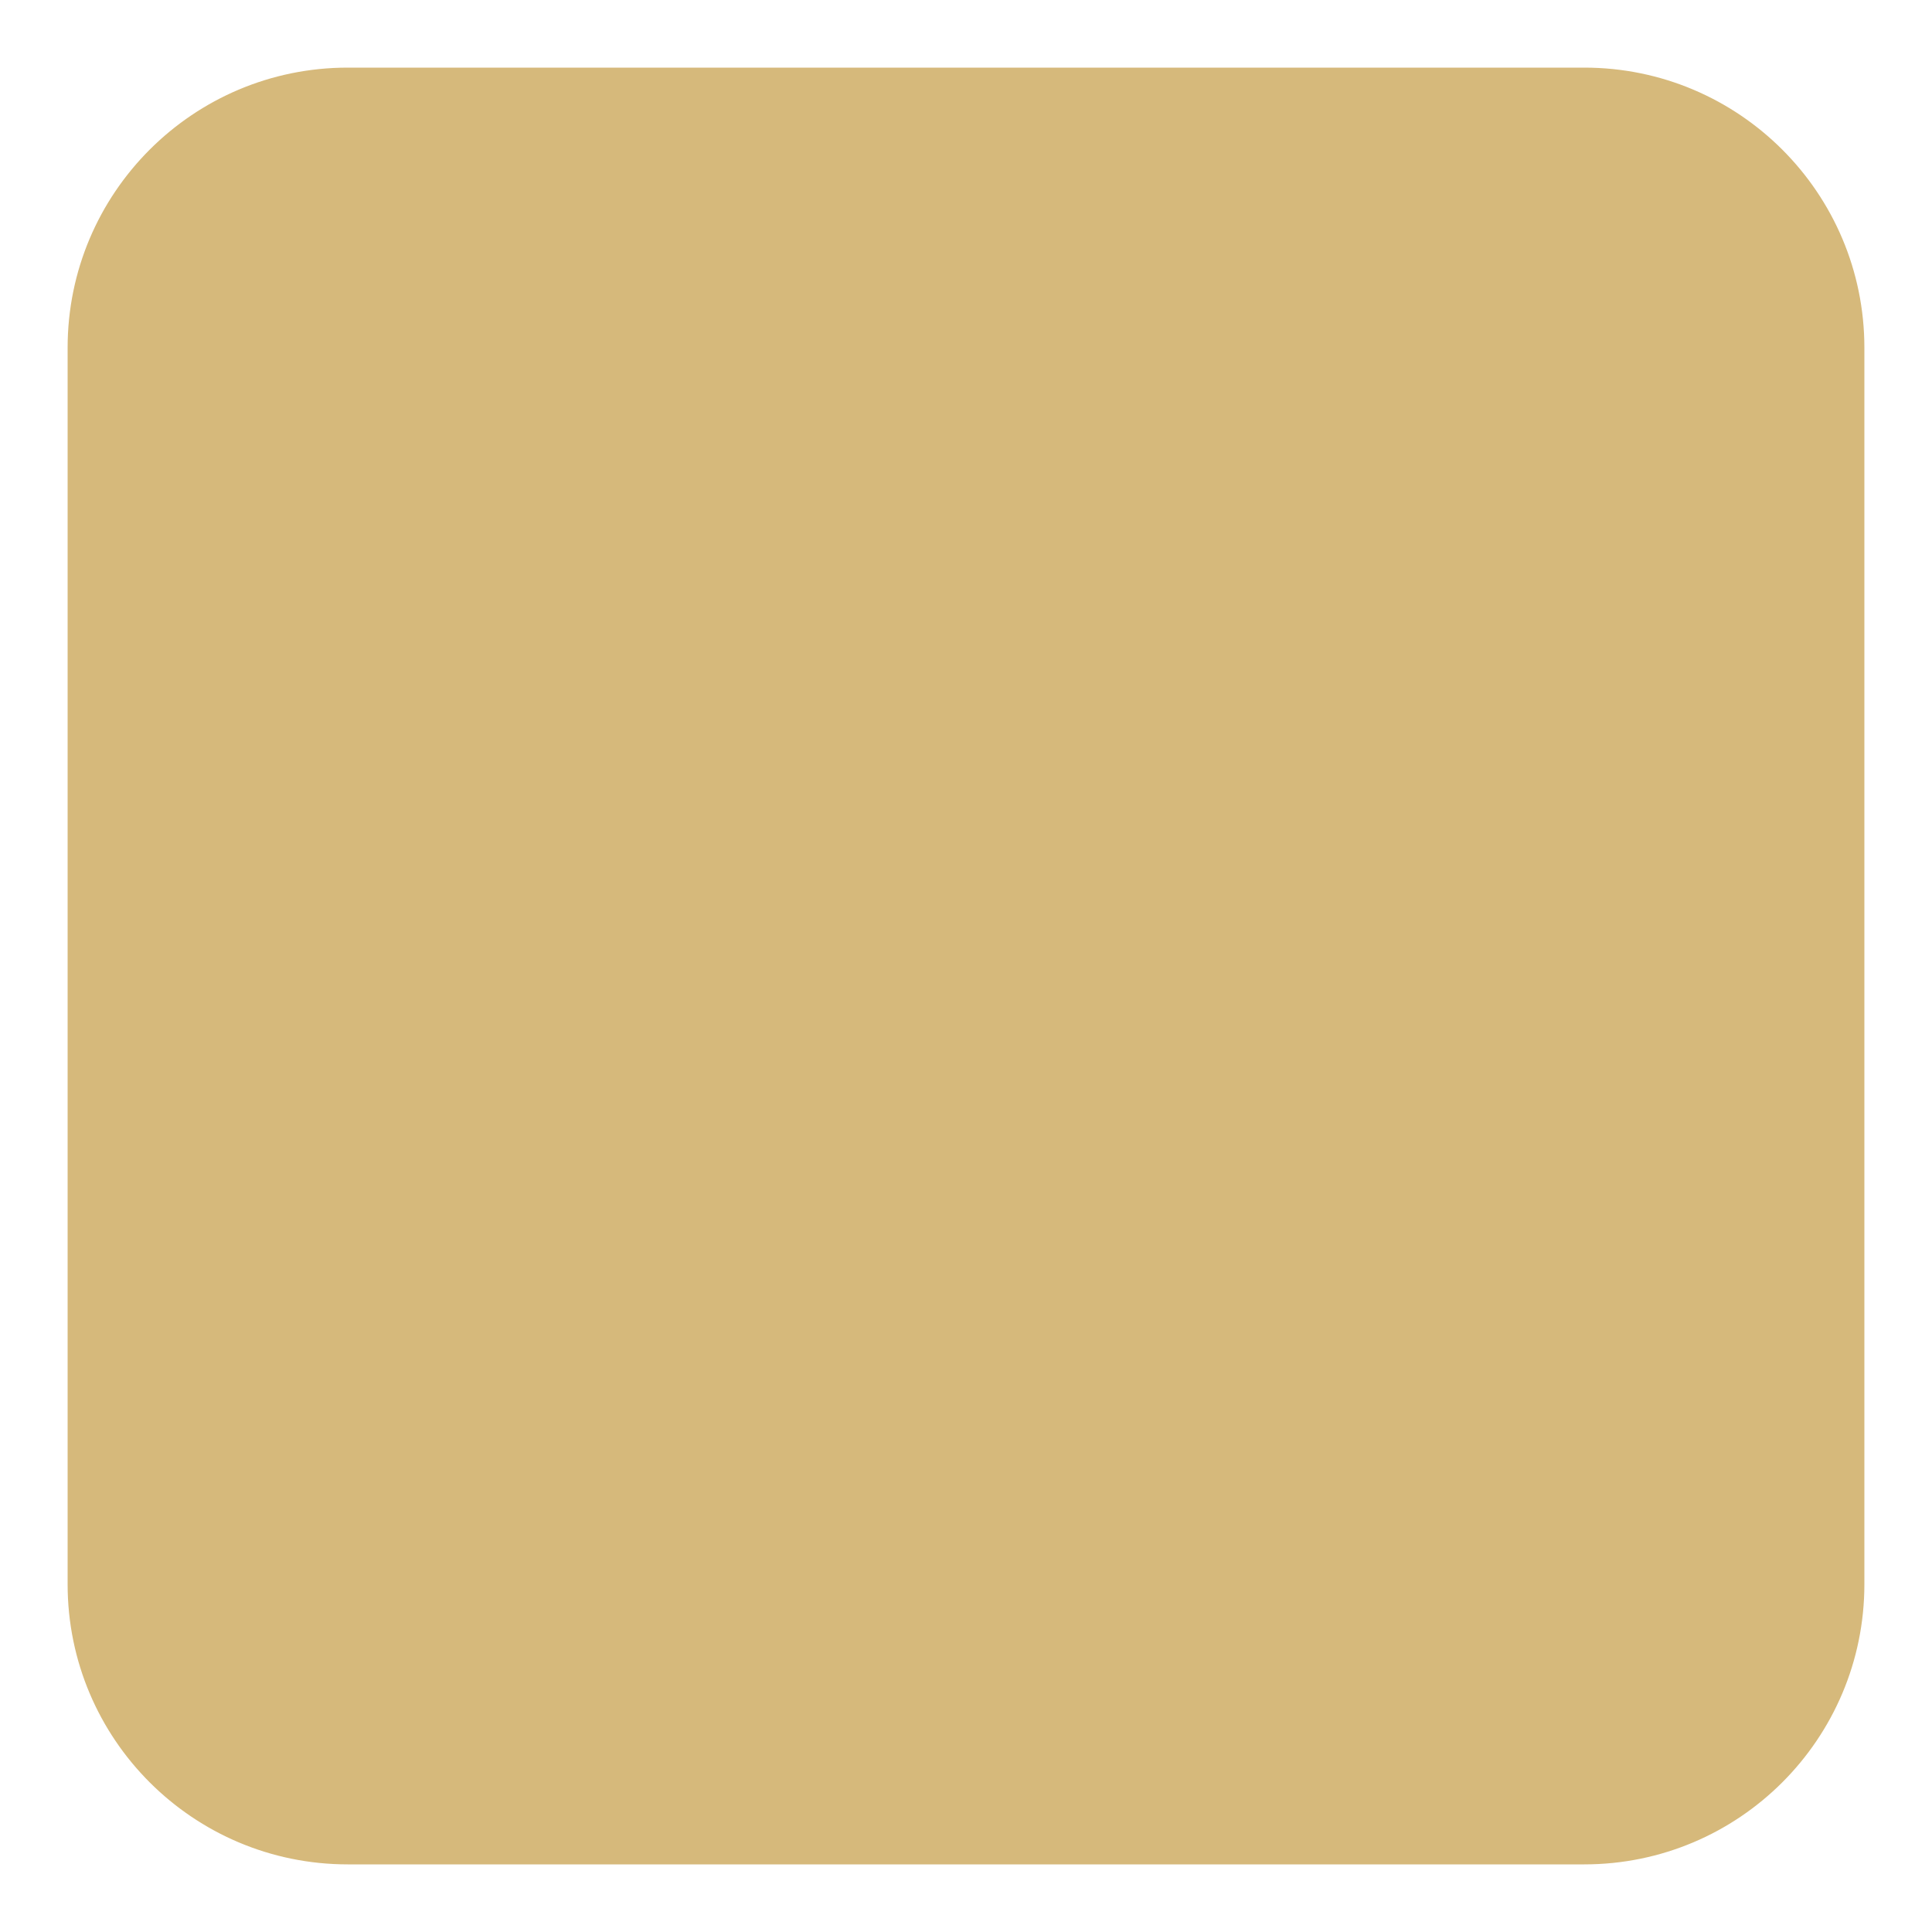
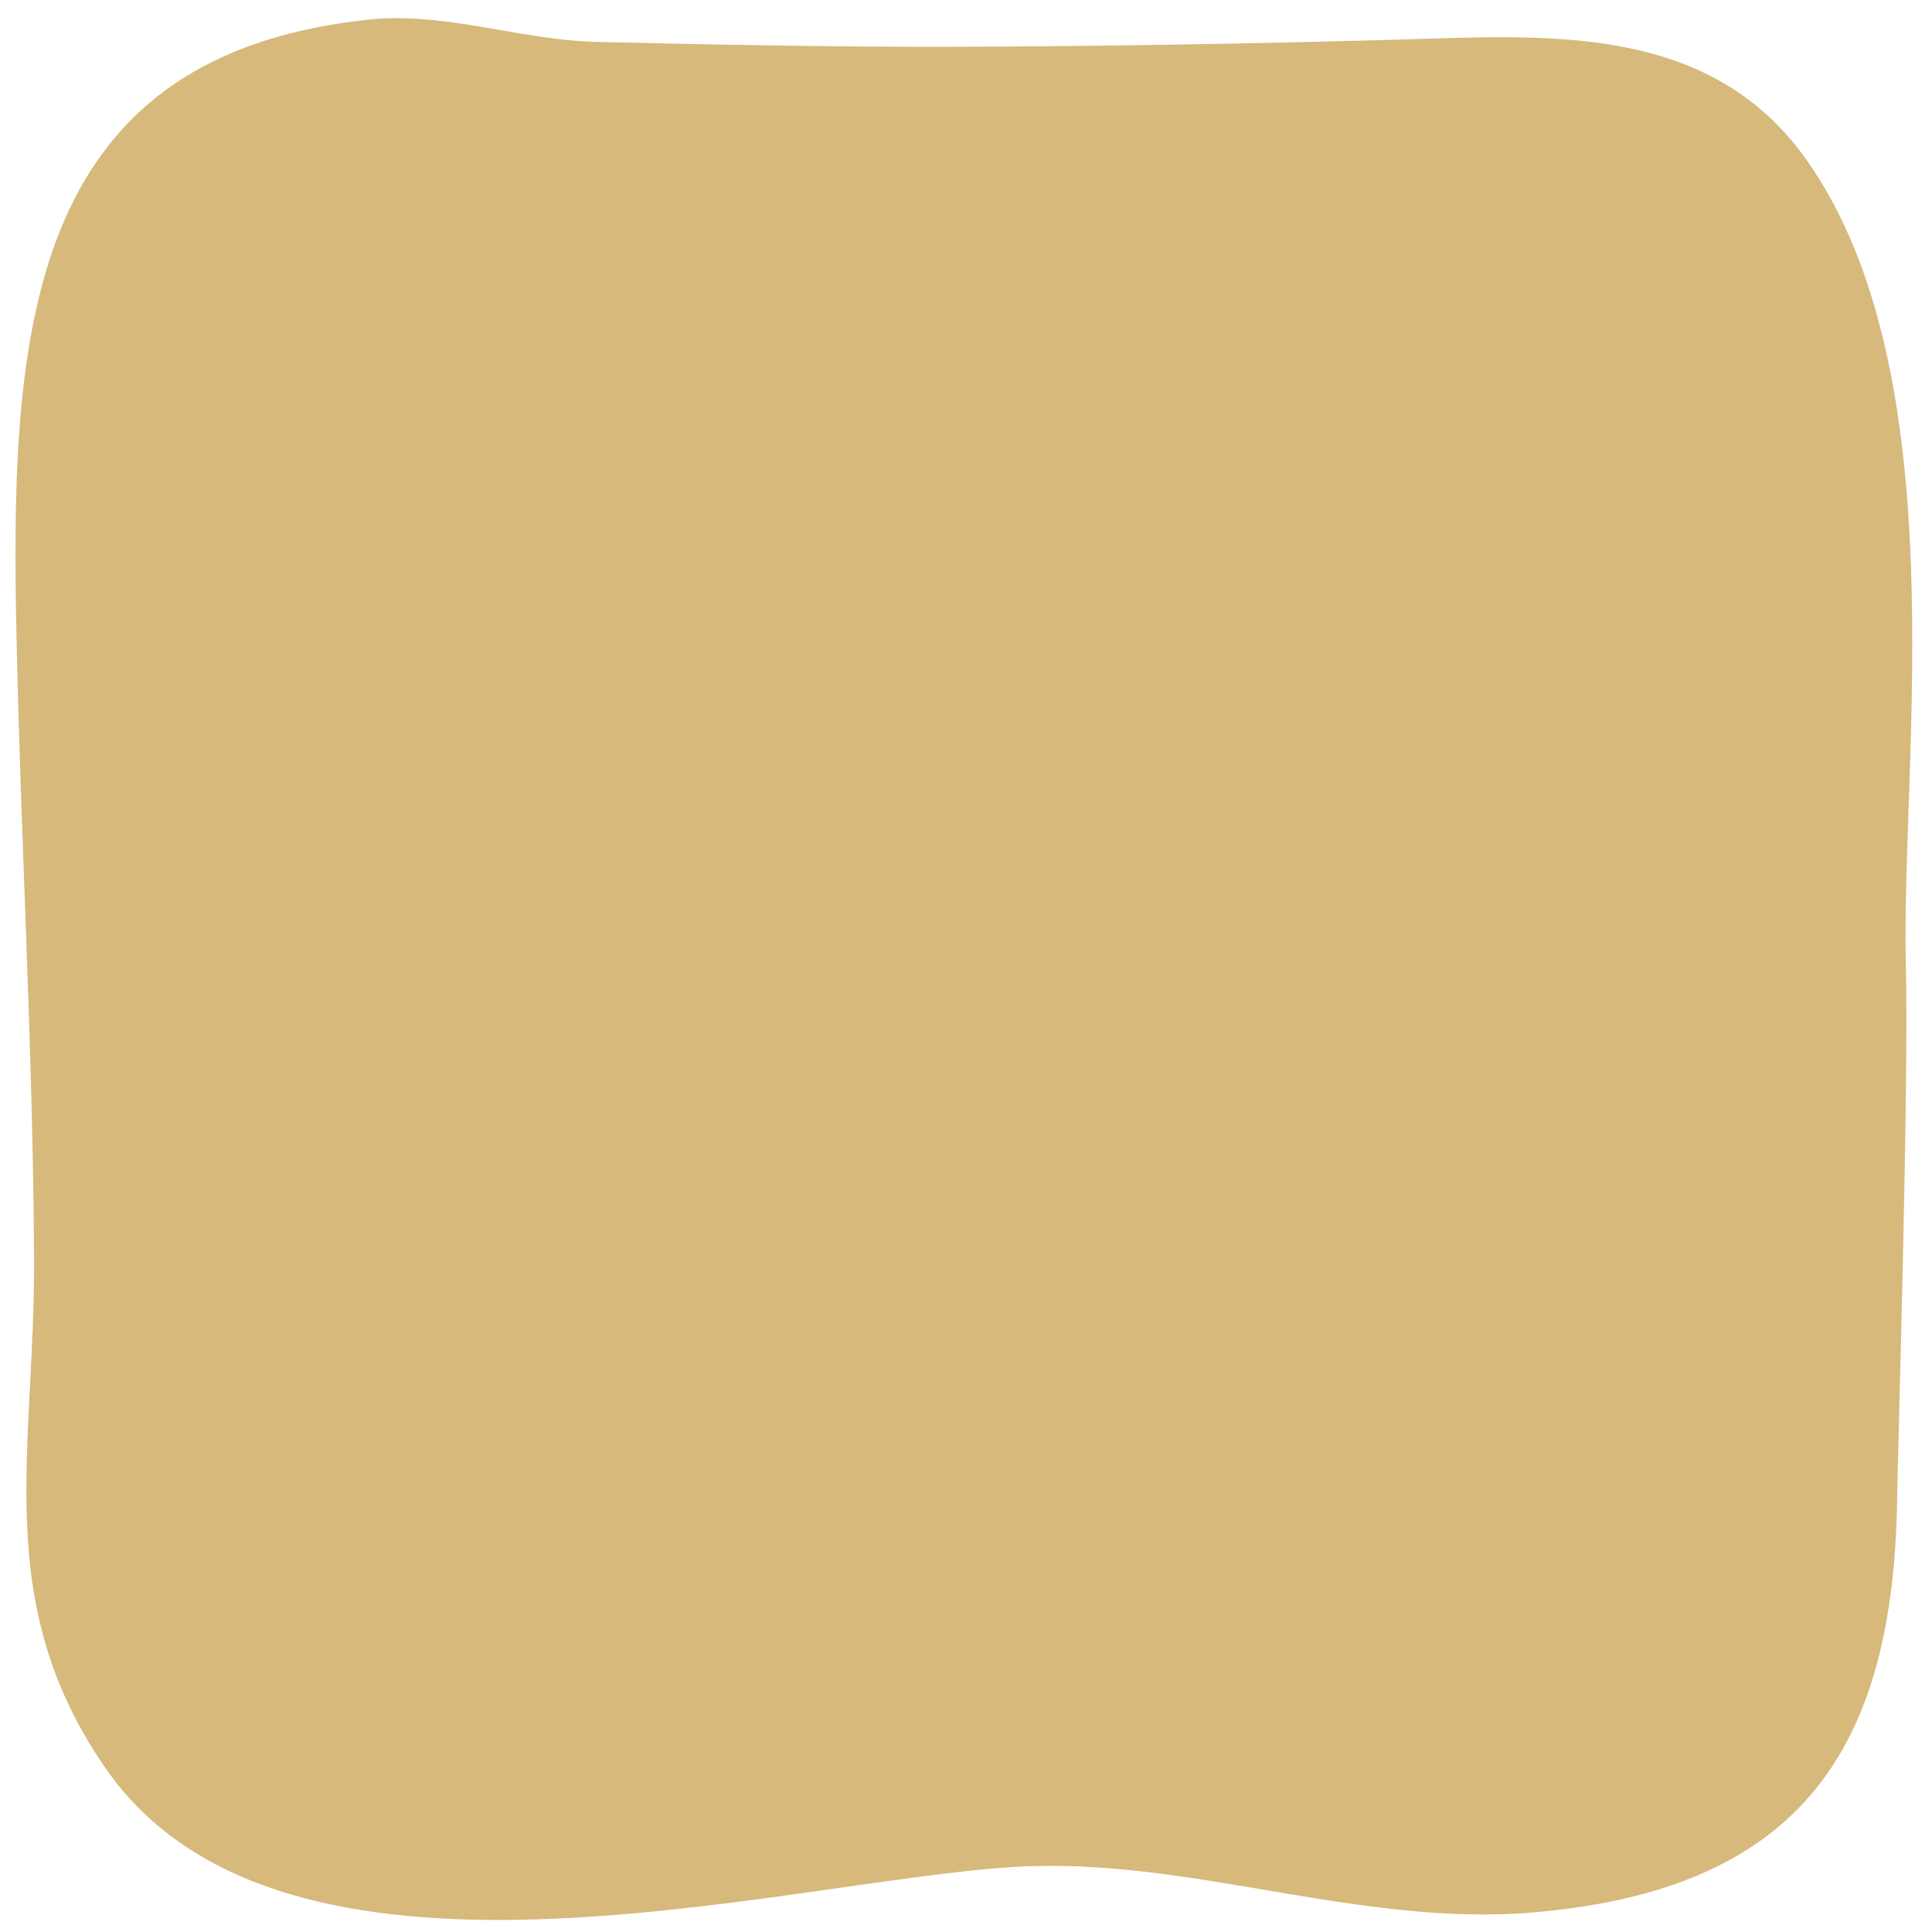
- <svg xmlns="http://www.w3.org/2000/svg" data-vector95-version="1.3.2" data-vector95-format="3" width="100" height="100" viewBox="0 0 100 100">
+ <svg xmlns="http://www.w3.org/2000/svg" data-vector95-version="1.4.2" data-vector95-format="4" width="100" height="100" viewBox="0 0 100 100">
  <g id="layer-0dfb97b6-5d8f-4d85-9782-777273ee1a9e" data-name="Artwork" data-locked="false" opacity="1" transform="">
-     <rect transform="translate(0 0) rotate(0) scale(1 1)" data-vector95-seam-stroke="1" x="4" y="4" width="92" height="92" rx="14" fill="#d6b97b" stroke="#d6b97b" stroke-width="1" font-family="Times New Roman, serif" font-size="16" stroke-linecap="round" stroke-linejoin="round" stroke-opacity="1" stroke-dasharray="none" stroke-dashoffset="0" />
+     <path transform="translate(0 0) rotate(0) scale(1 1)" d="M30.959 2.172C37.125 2.315 43.292 2.438 49.459 2.421C57.043 2.399 64.628 2.267 72.209 2.055C79.866 1.84 88.408 1.103 93.483 8.244C101.309 19.257 98.404 39.353 98.643 49.744C98.804 56.759 98.236 74.575 98.198 77.494C98.03 90.351 93.349 97.762 79.459 98.978C70.289 99.78 61.496 96.07 52.459 96.634C40.316 97.392 14.65 104.807 5.459 91.516C-0.477 82.932 1.805 75.146 1.762 65.244C1.714 54.157 1.044 43.08 0.835 31.994C0.544 16.467 1.707 2.657 19.459 0.978C23.415 0.7 26.958 2.079 30.959 2.172Z" fill="#d6b97b" stroke="none" stroke-width="0" opacity="1" fill-rule="nonzero" />
  </g>
</svg>
